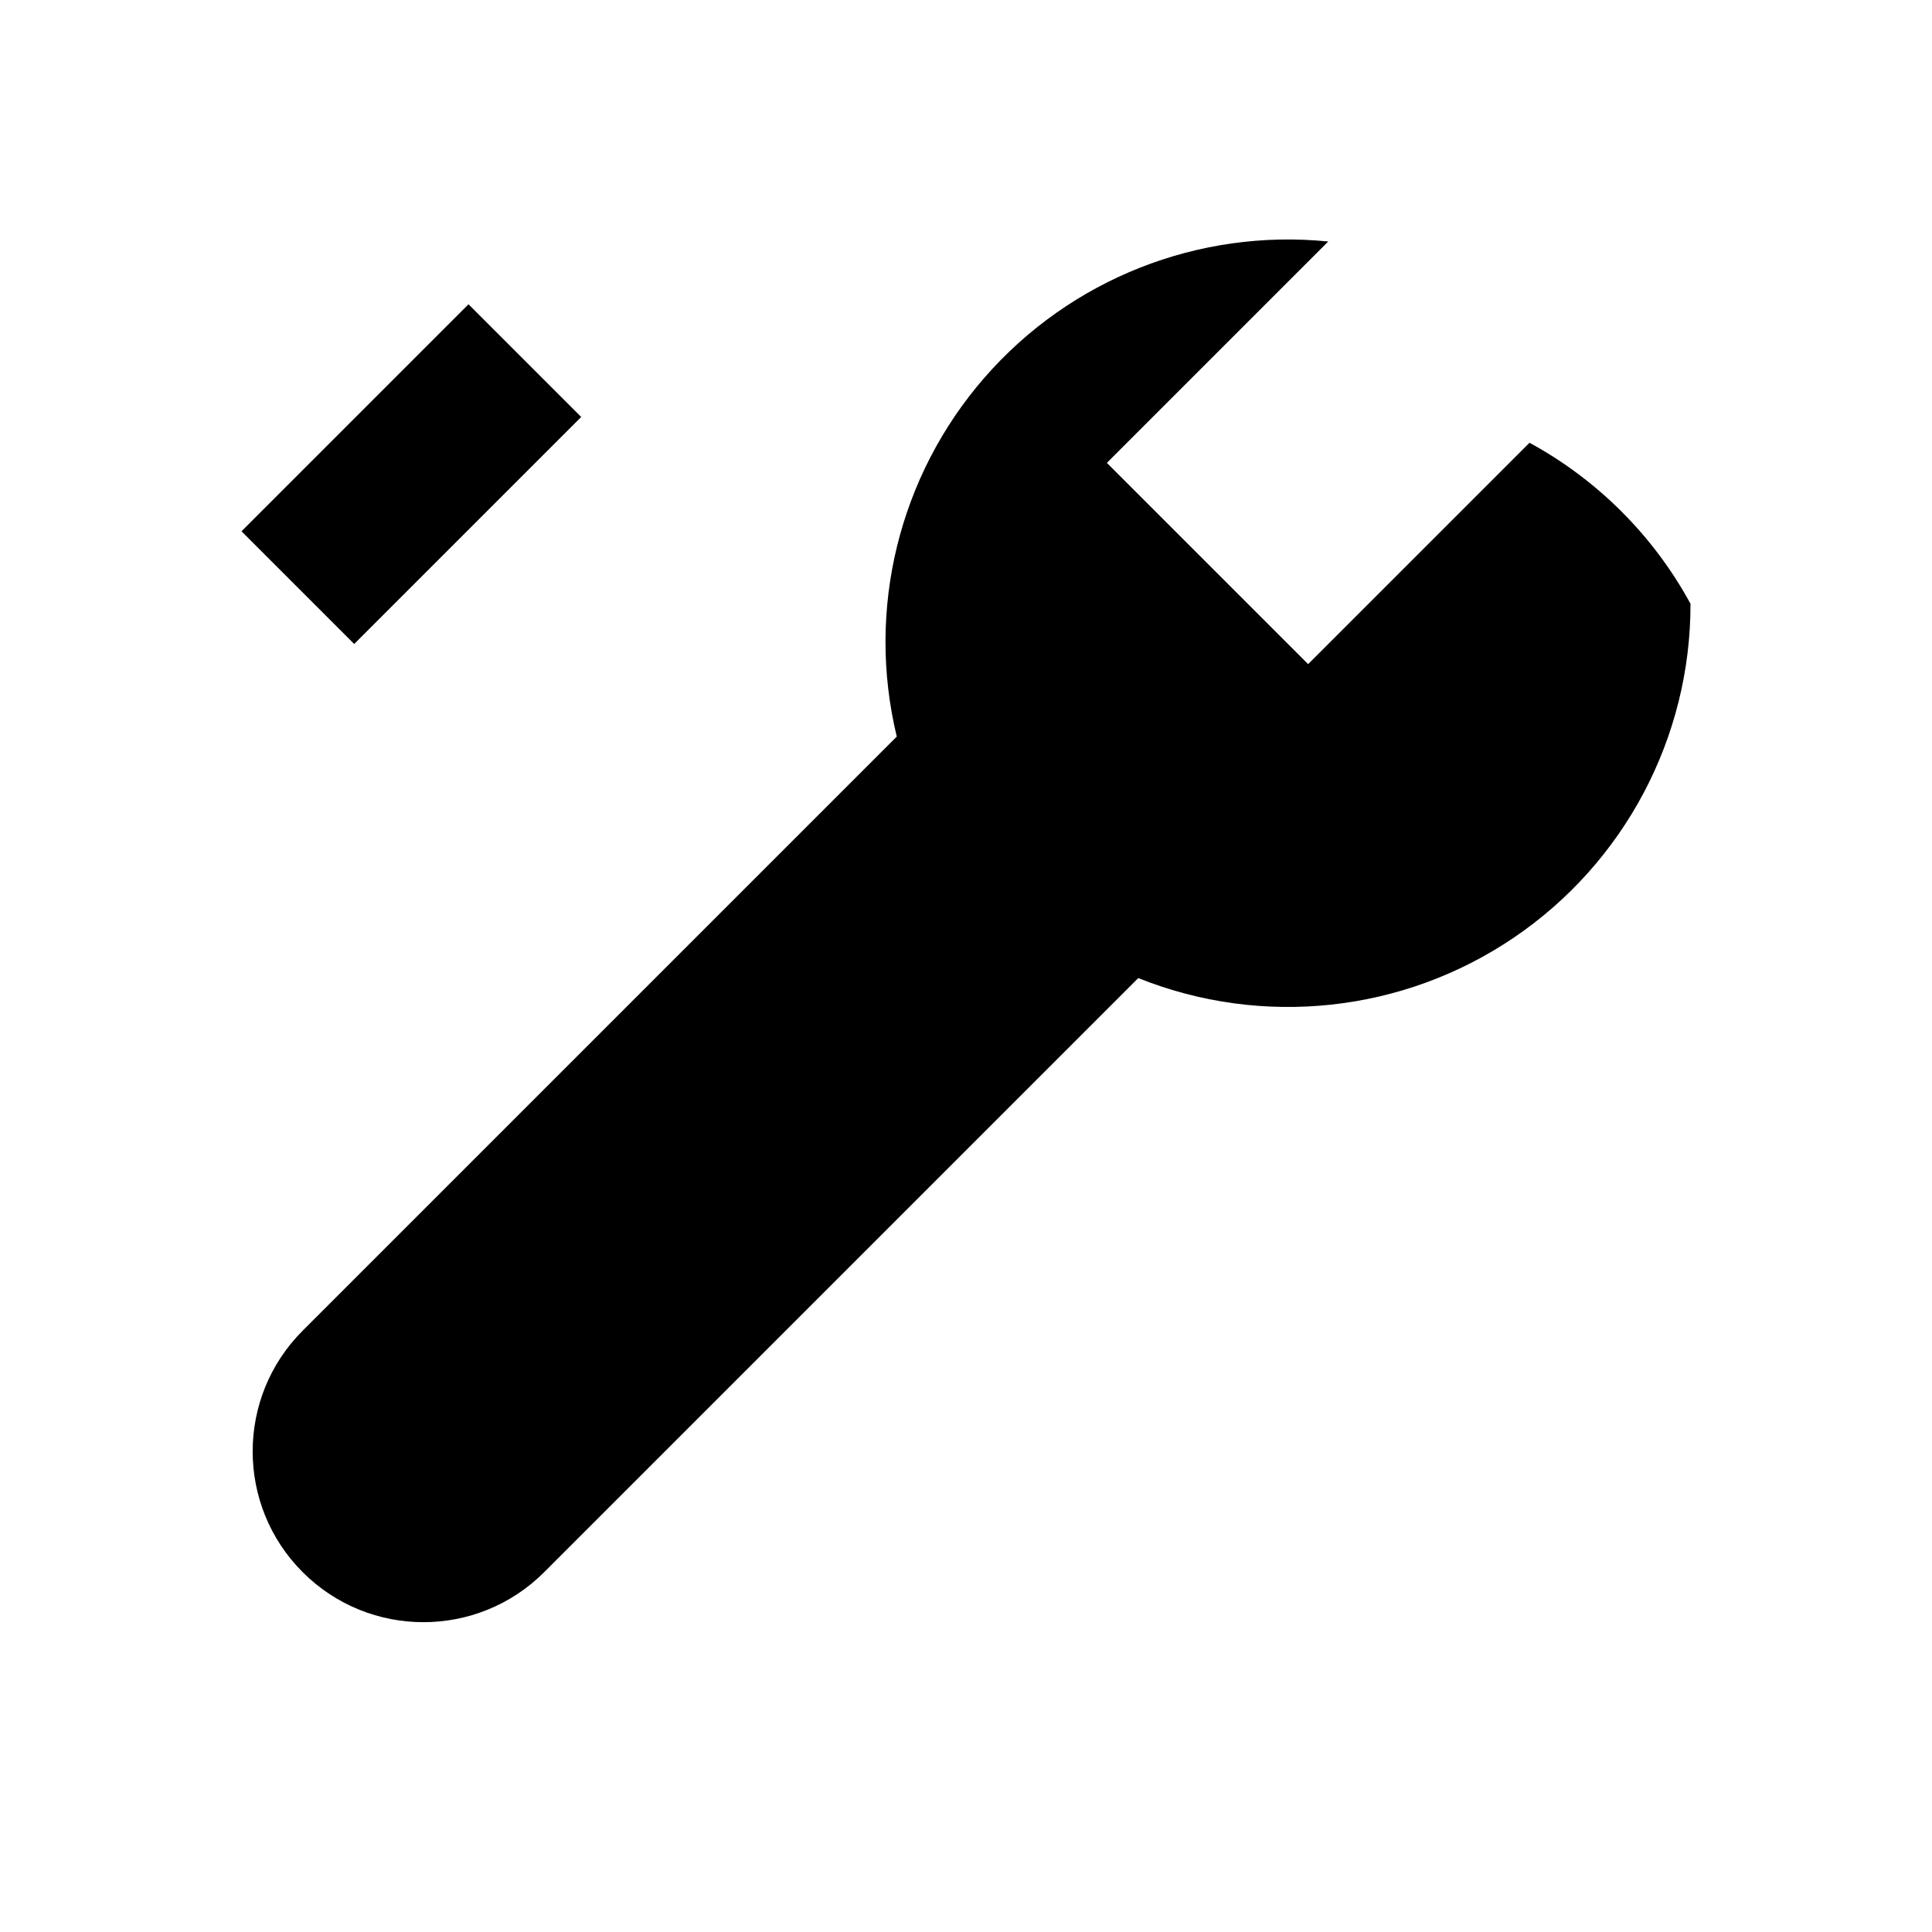
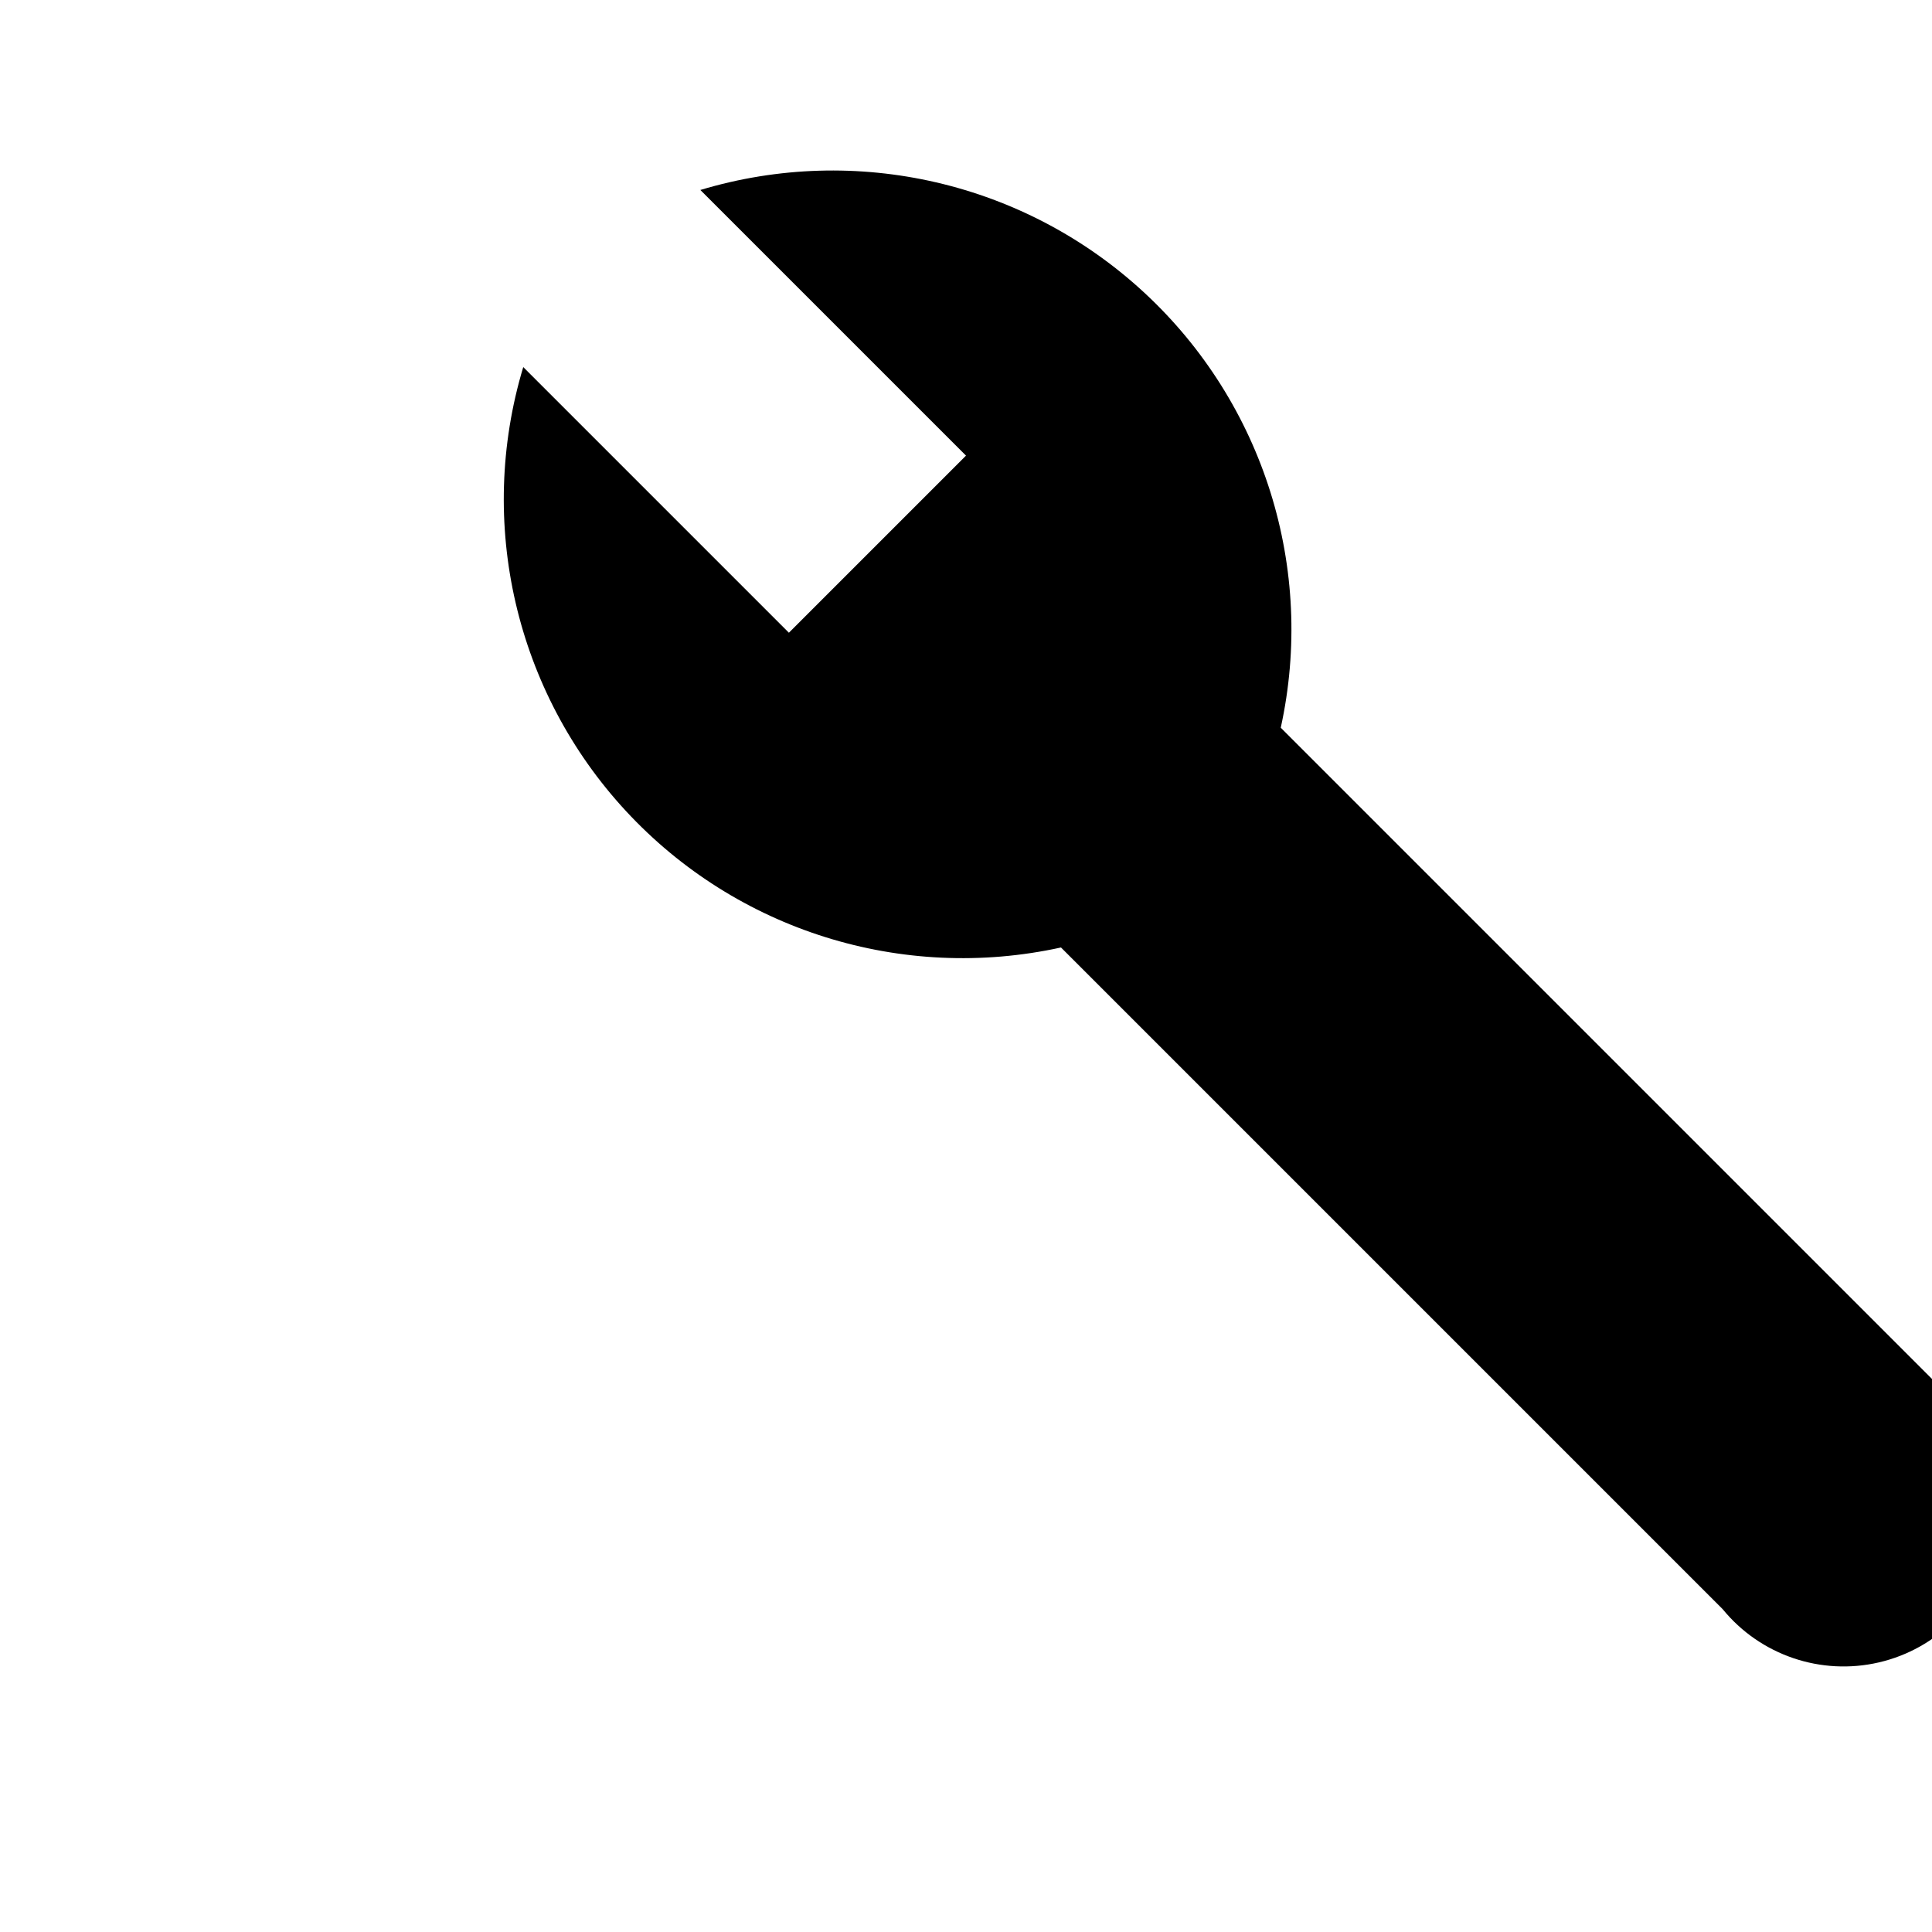
<svg xmlns="http://www.w3.org/2000/svg" viewBox="0 0 24 24">
-   <path fill="#000000" d="M21 7.5a5 5 0 0 1-6.86 4.65l-7.38 7.38a2.12 2.12 0 0 1-3-3l7.38-7.38A5 5 0 0 1 16.5 3l-2.75 2.75 2.5 2.5L19 5.5A5 5 0 0 1 21 7.5ZM7.22 5.18 5.82 3.78 3 6.6 4.4 8l2.82-2.82Z" />
+   <path fill="#000000" d="M21.4 19.99 13.18 11.77a5.7 5.7 0 0 1-6.68-7.21l3.3 3.3 2.2-2.2-3.3-3.3a5.7 5.7 0 0 1 7.21 6.68l8.22 8.22a1.94 1.94 0 1 1-2.73 2.73Z" />
</svg>
